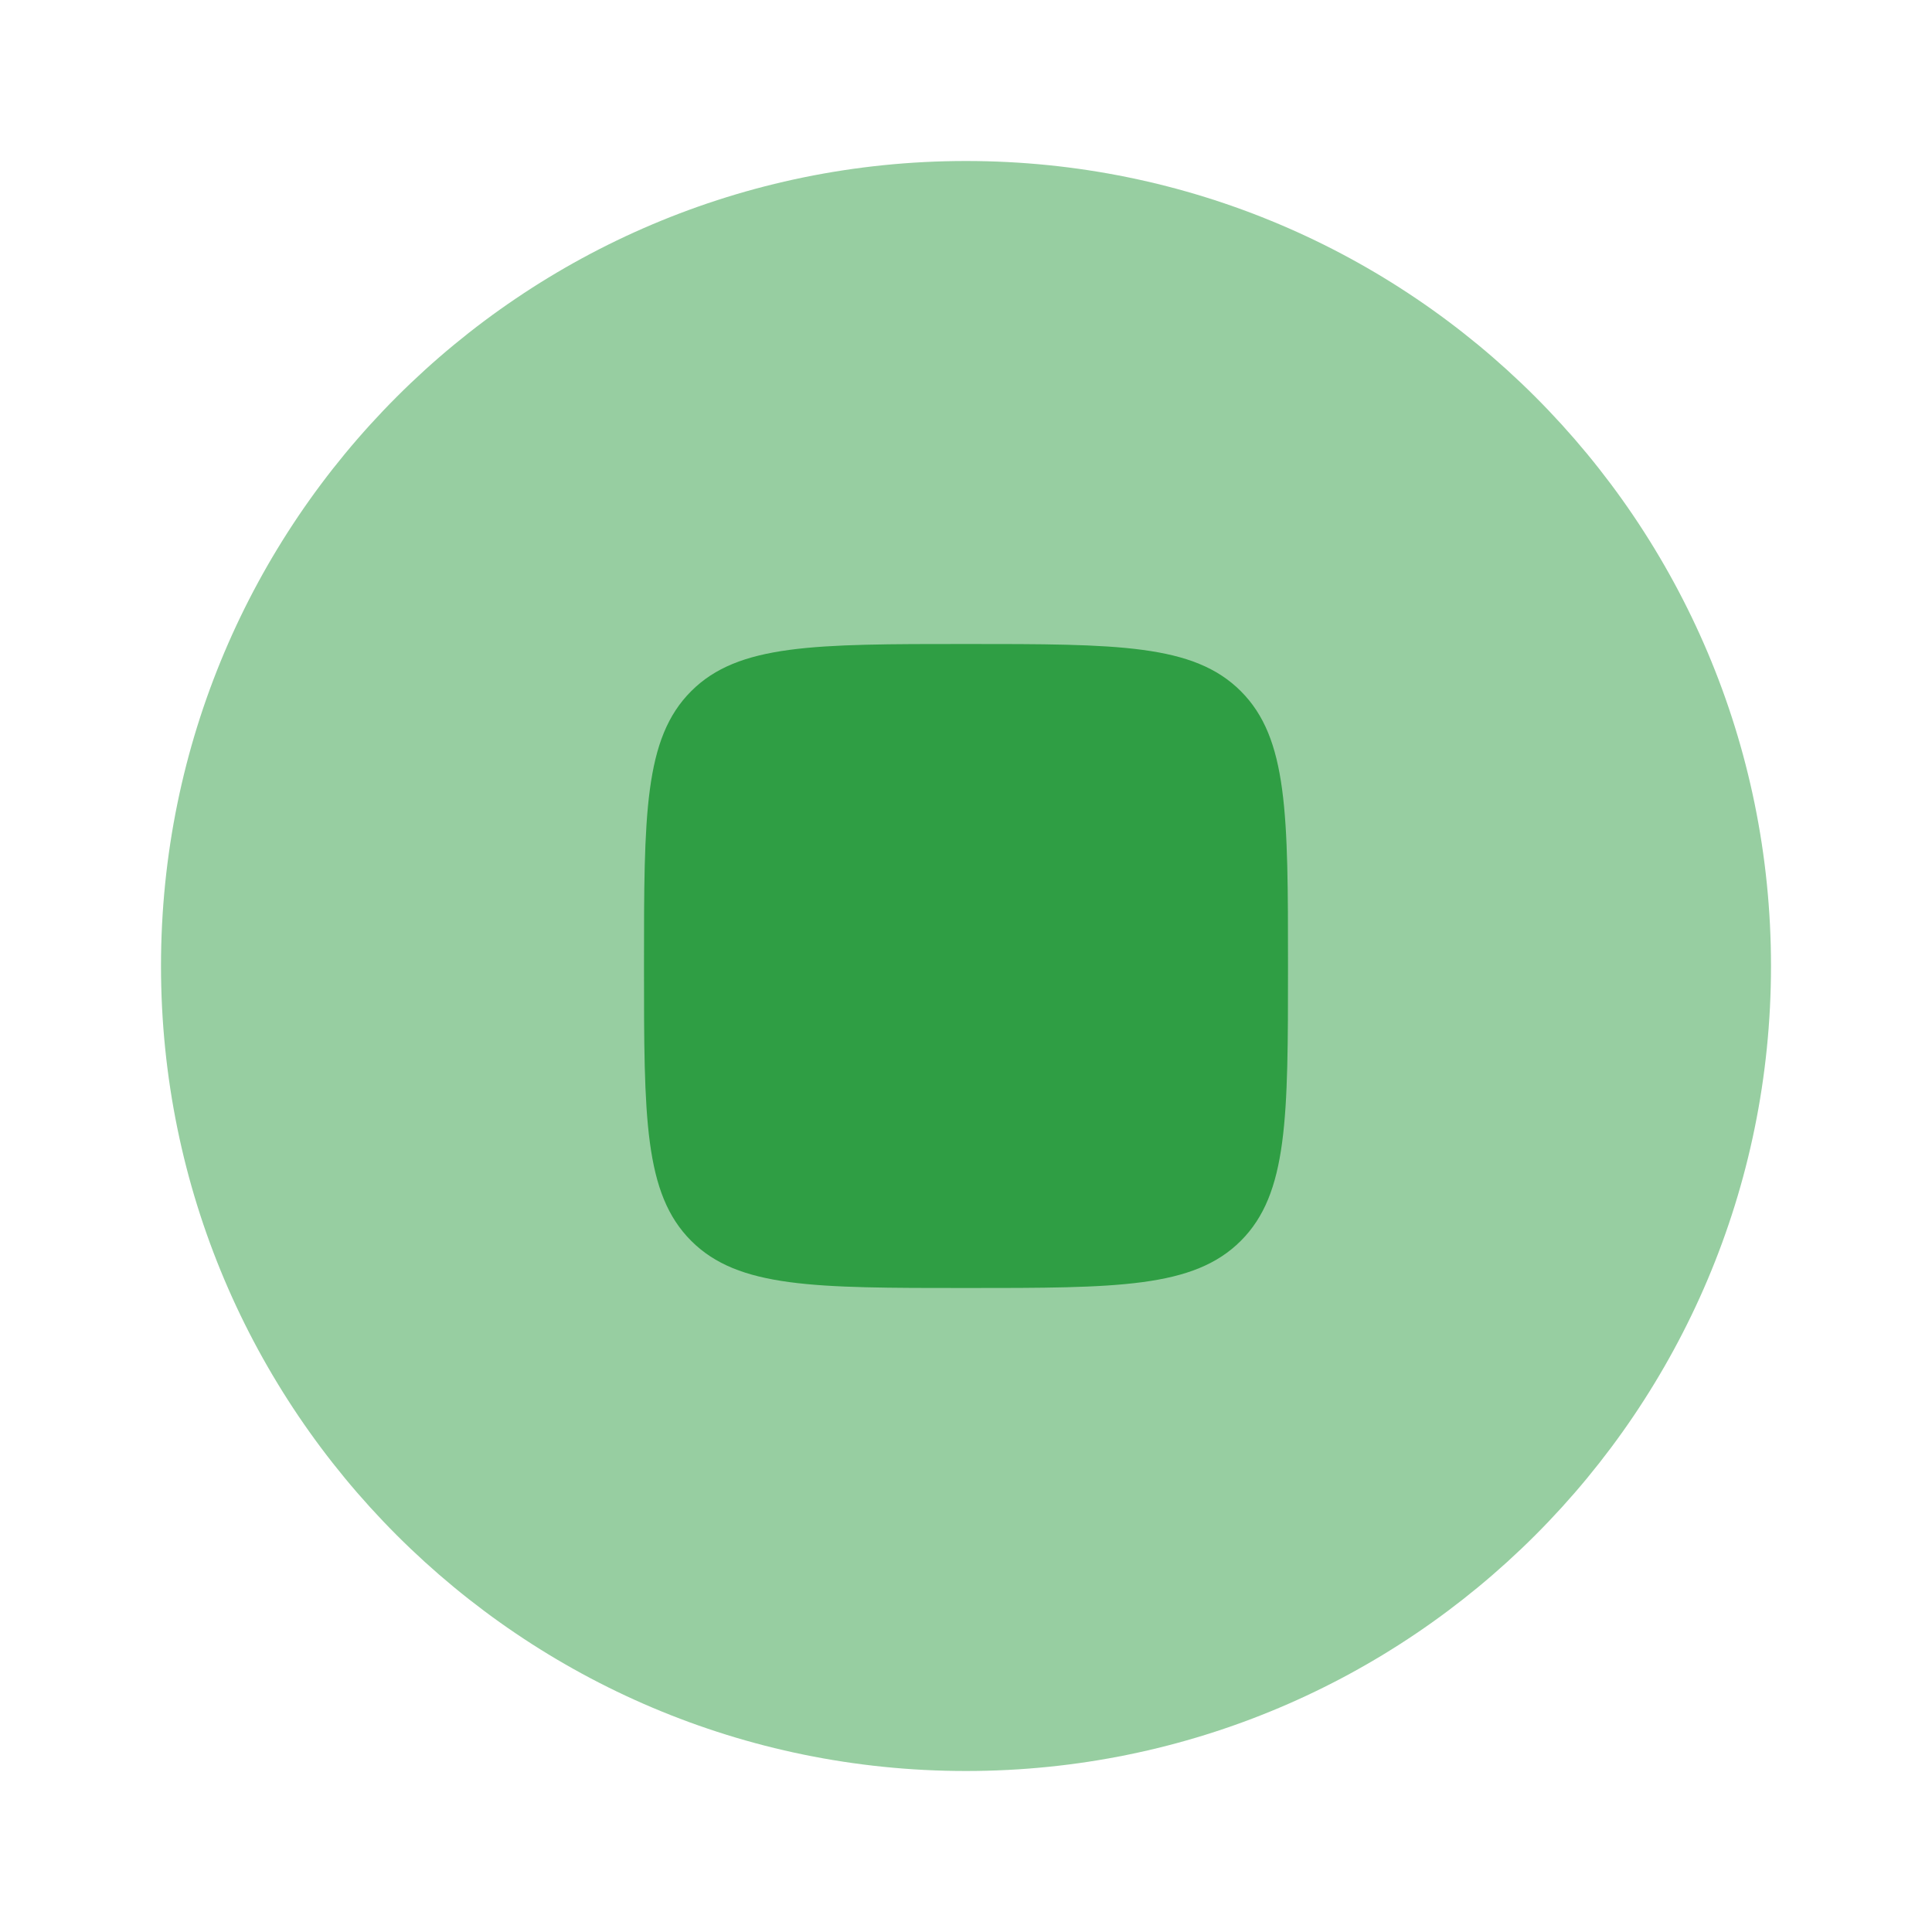
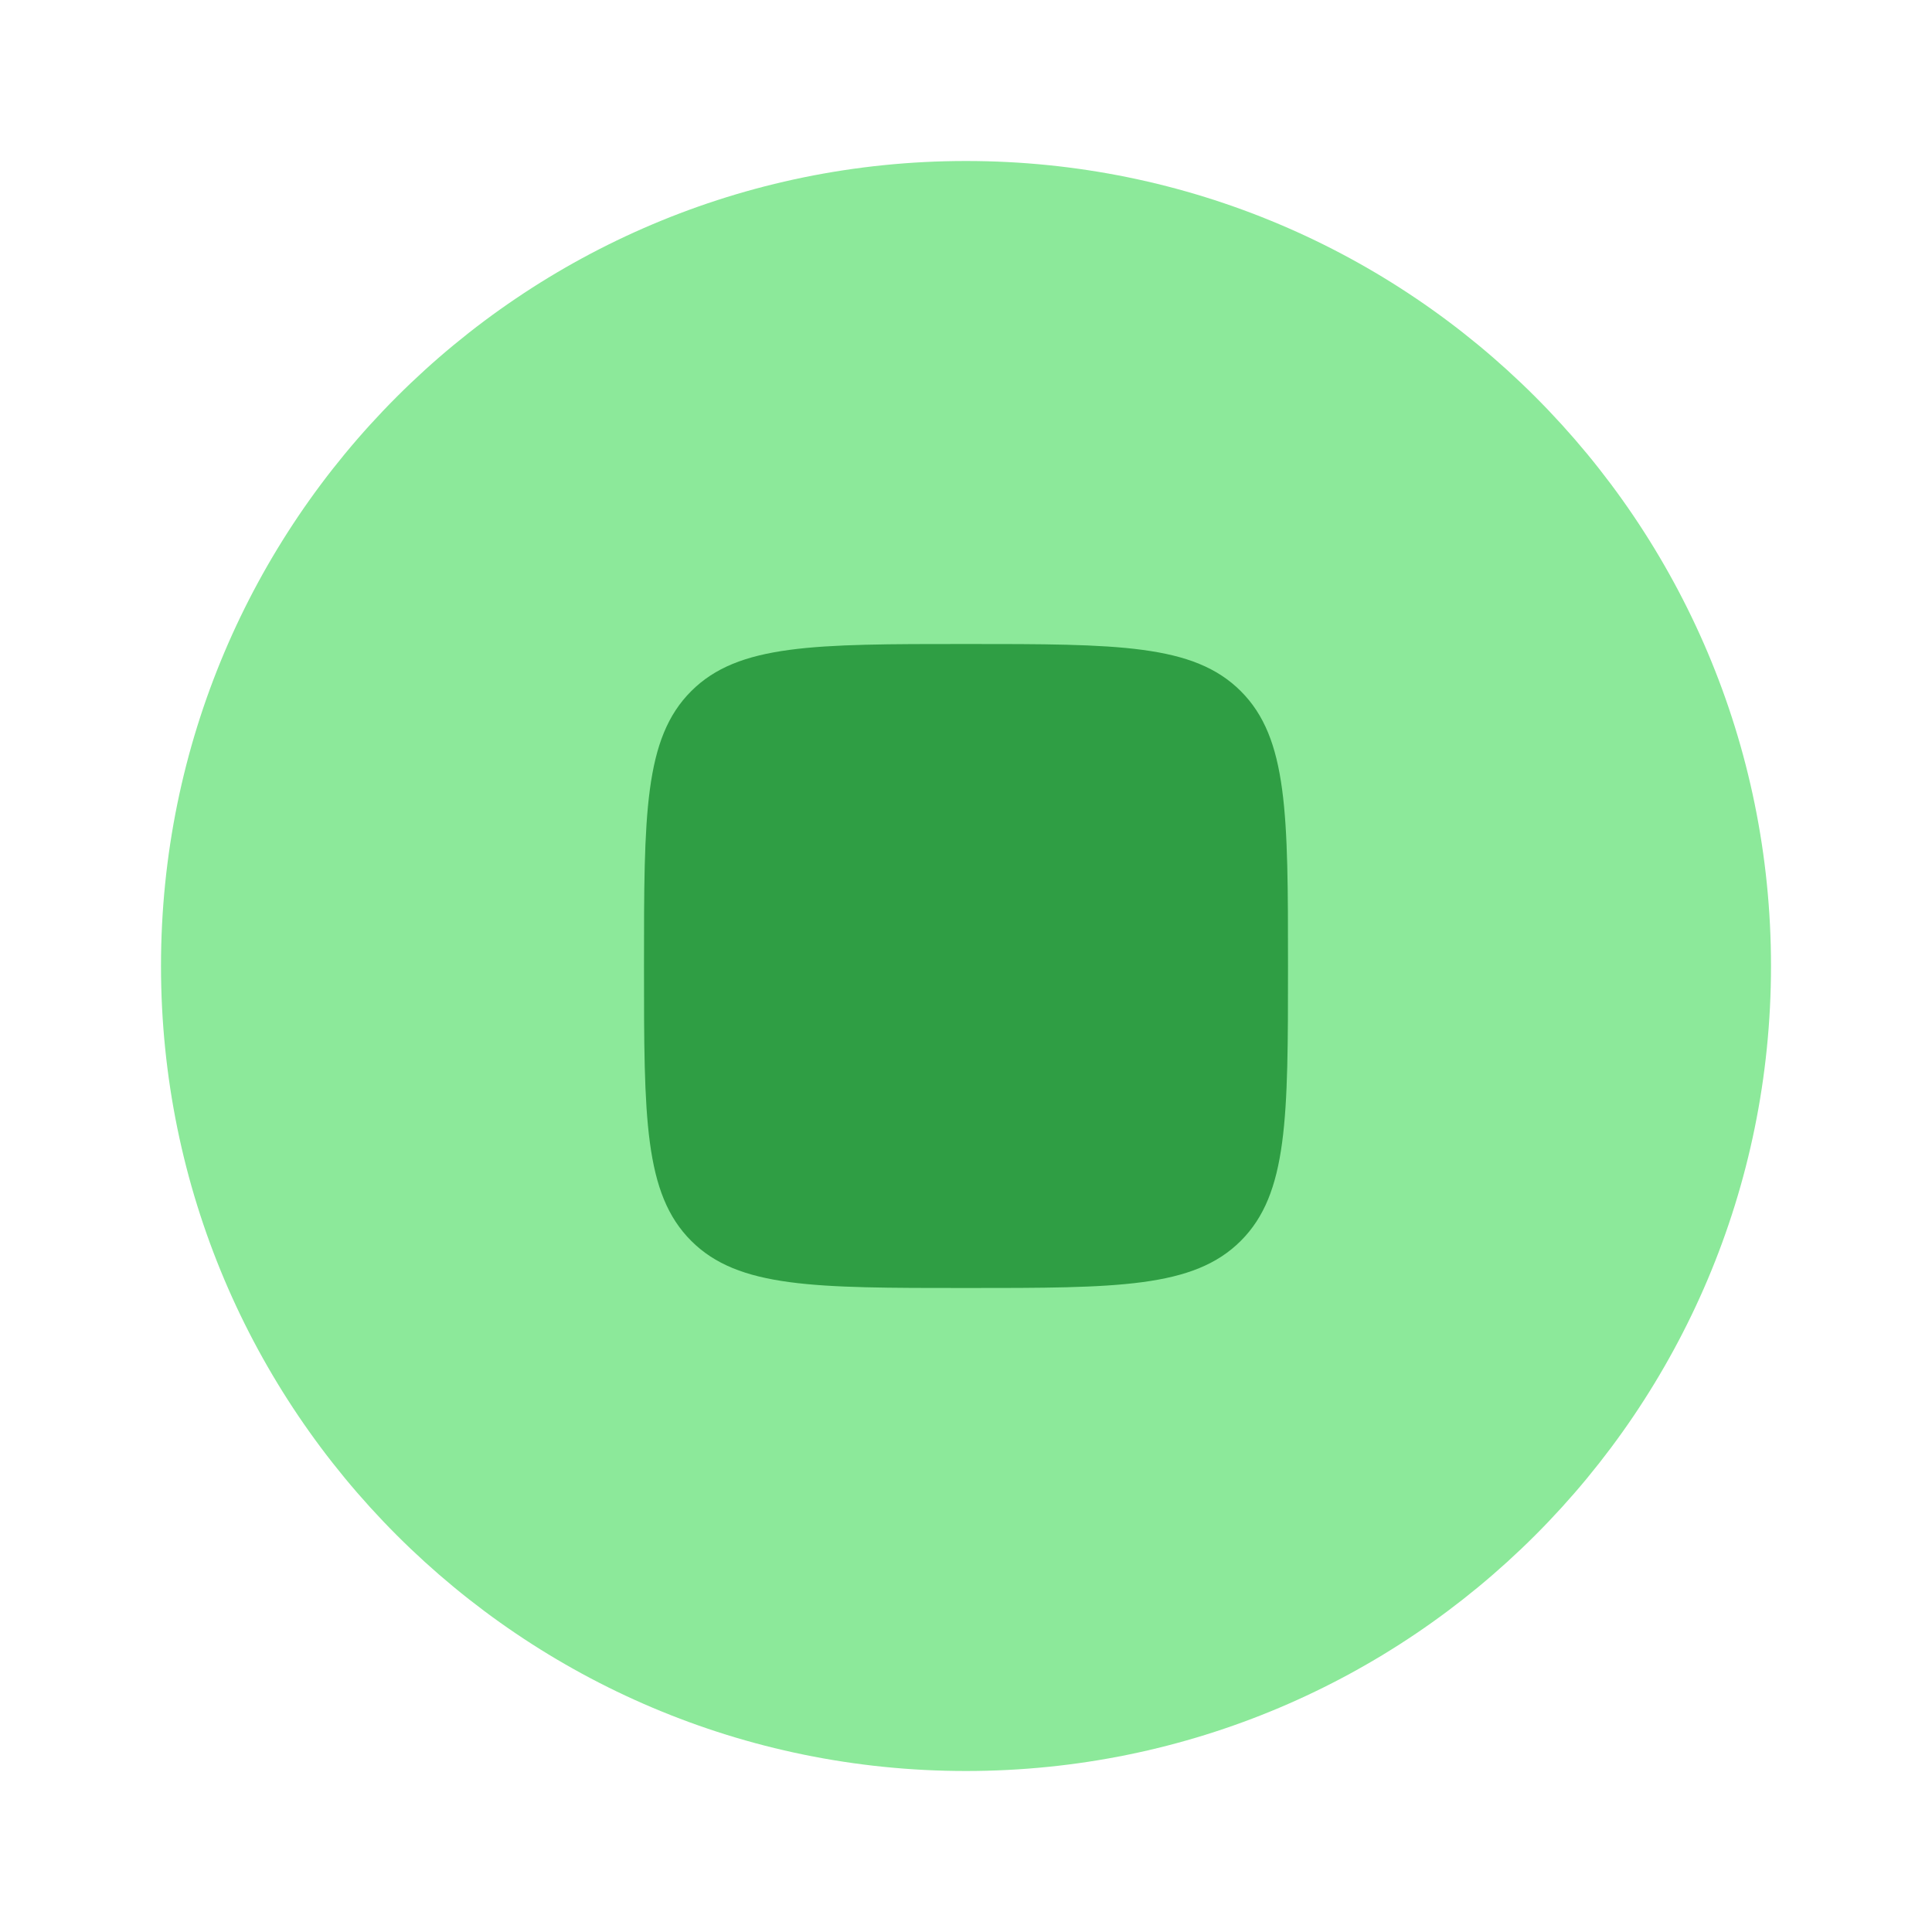
<svg xmlns="http://www.w3.org/2000/svg" viewBox="0 0 24 24">
-   <path fill="#2f9e44" d="M22 12c0 5.523-4.477 10-10 10S2 17.523 2 12S6.477 2 12 2s10 4.477 10 10" opacity=".5" />
+   <path fill="#8ce99a" d="M22 12c0 5.523-4.477 10-10 10S2 17.523 2 12S6.477 2 12 2s10 4.477 10 10" />
  <path fill="#2f9e44" d="M8.586 8.586C8 9.172 8 10.114 8 12s0 2.828.586 3.414S10.114 16 12 16s2.828 0 3.414-.586S16 13.886 16 12s0-2.828-.586-3.414S13.886 8 12 8s-2.828 0-3.414.586" />
</svg>
